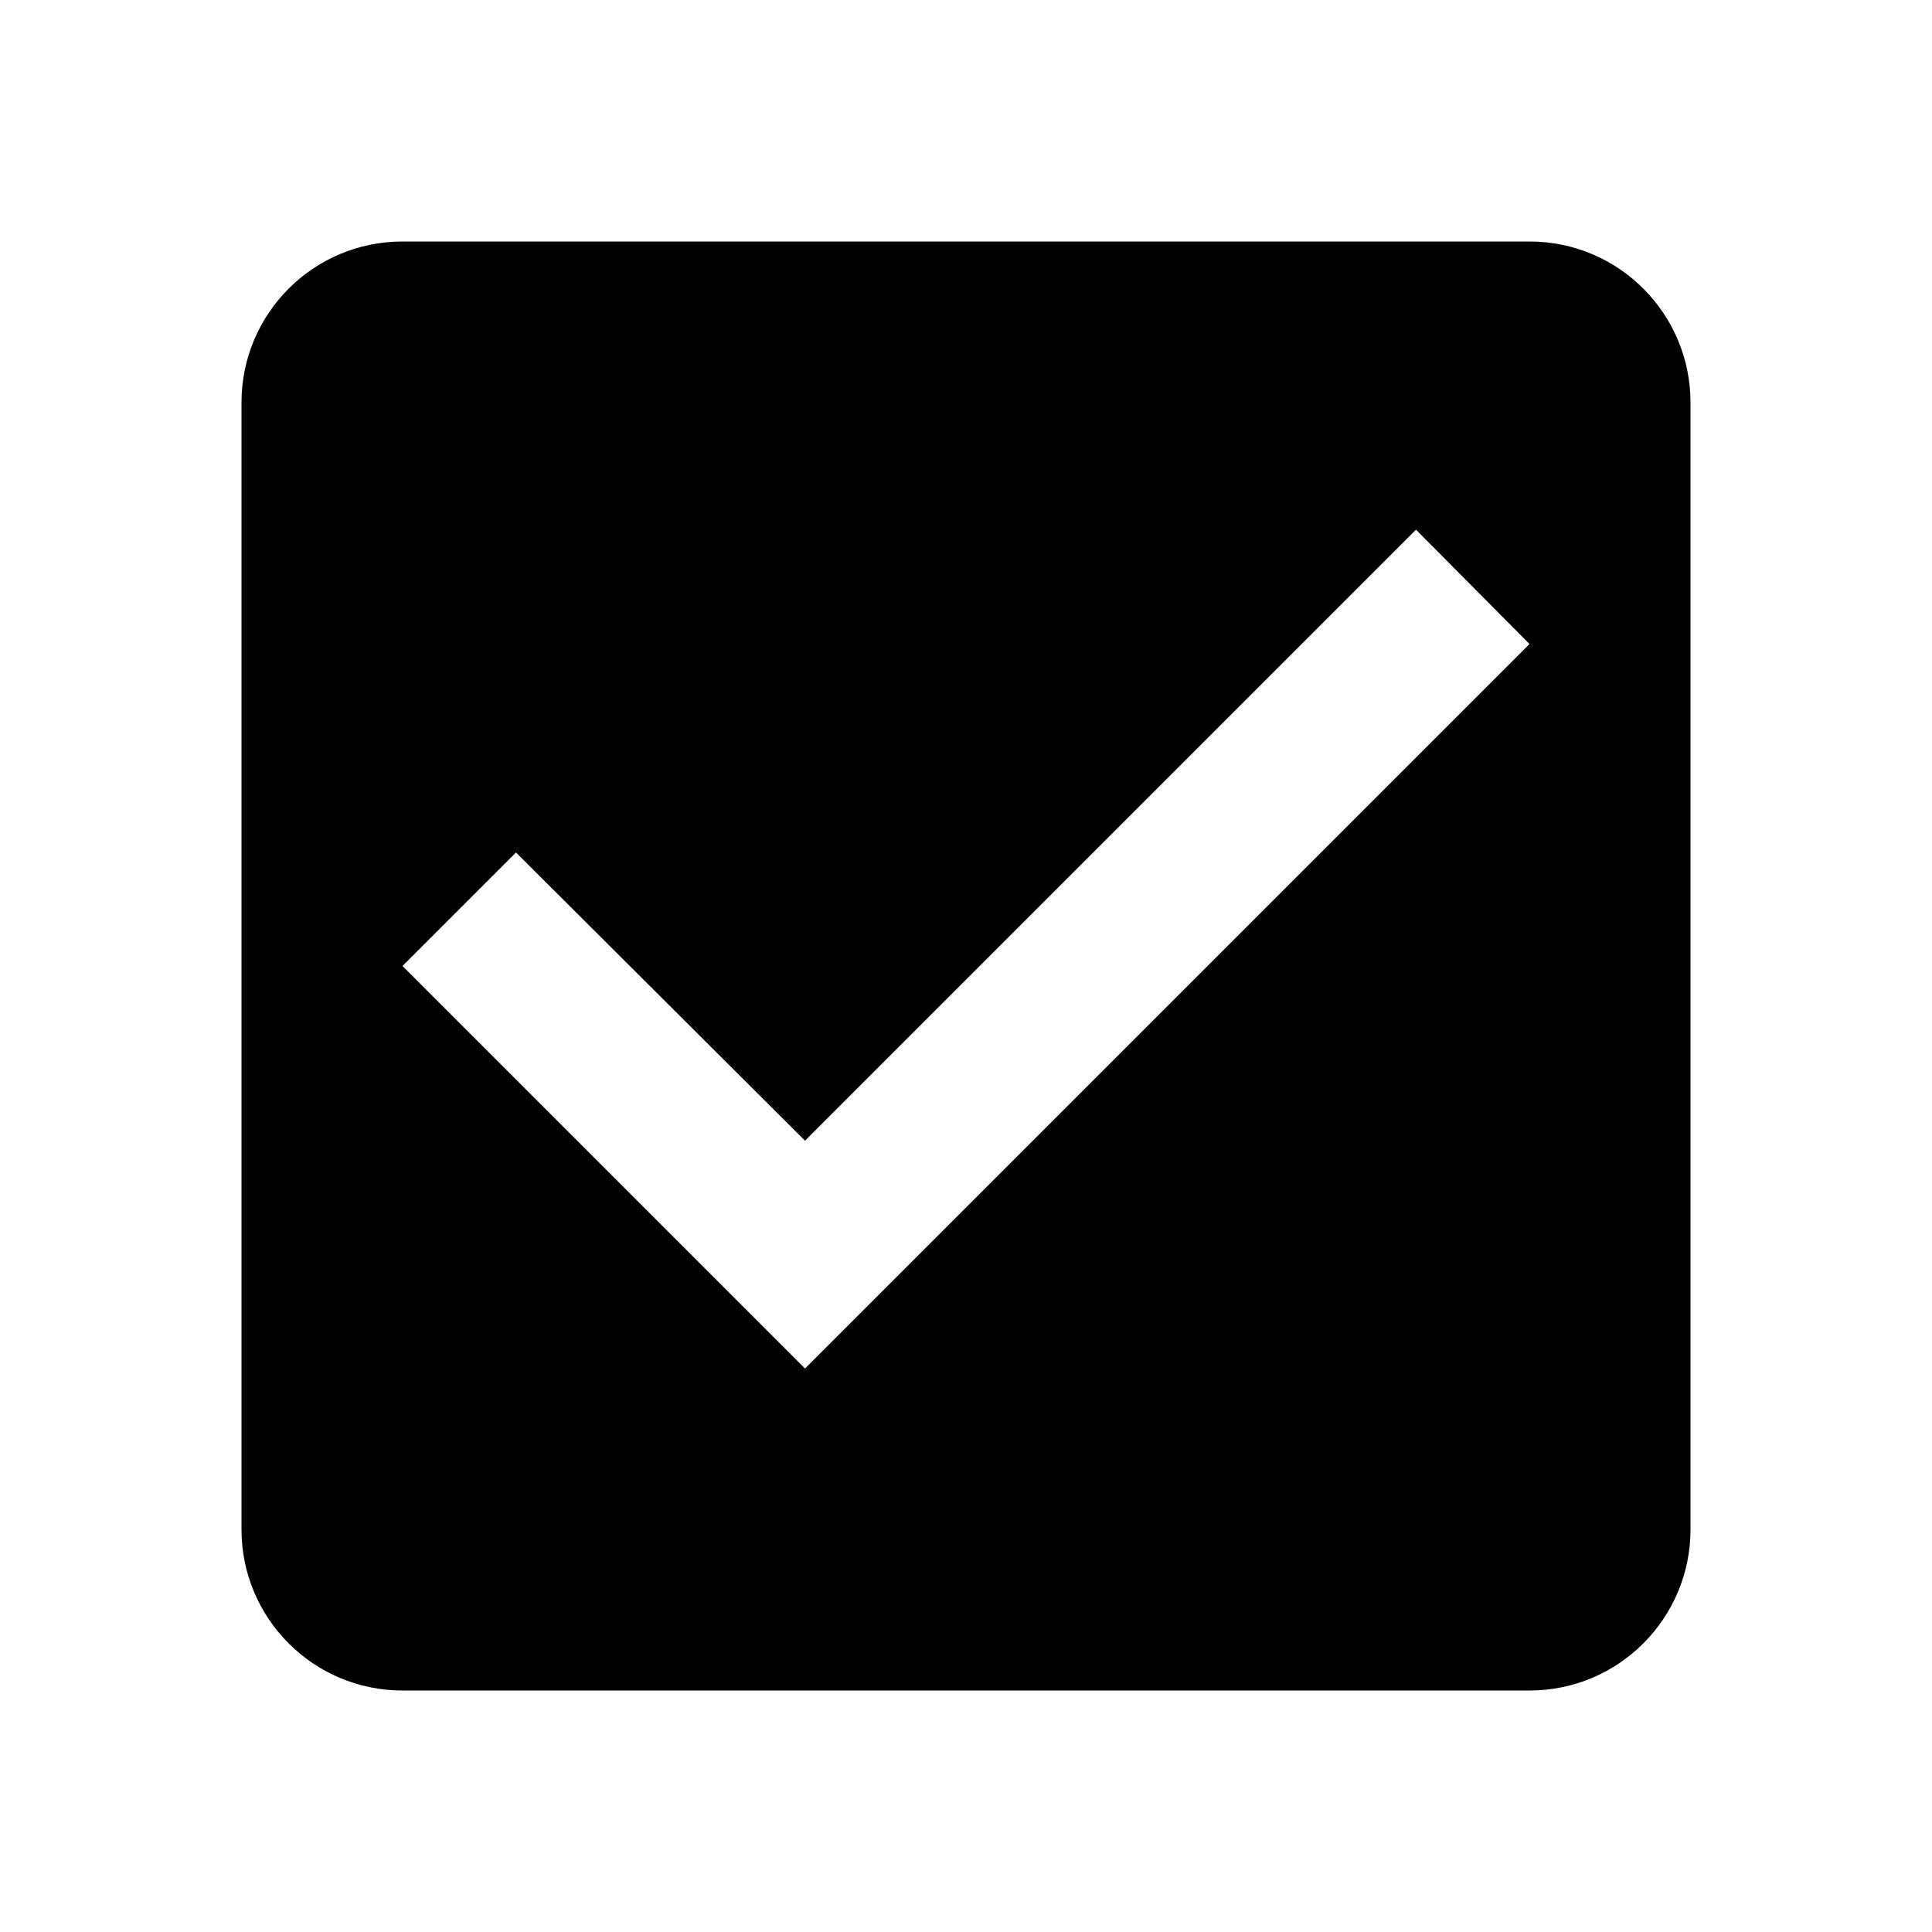
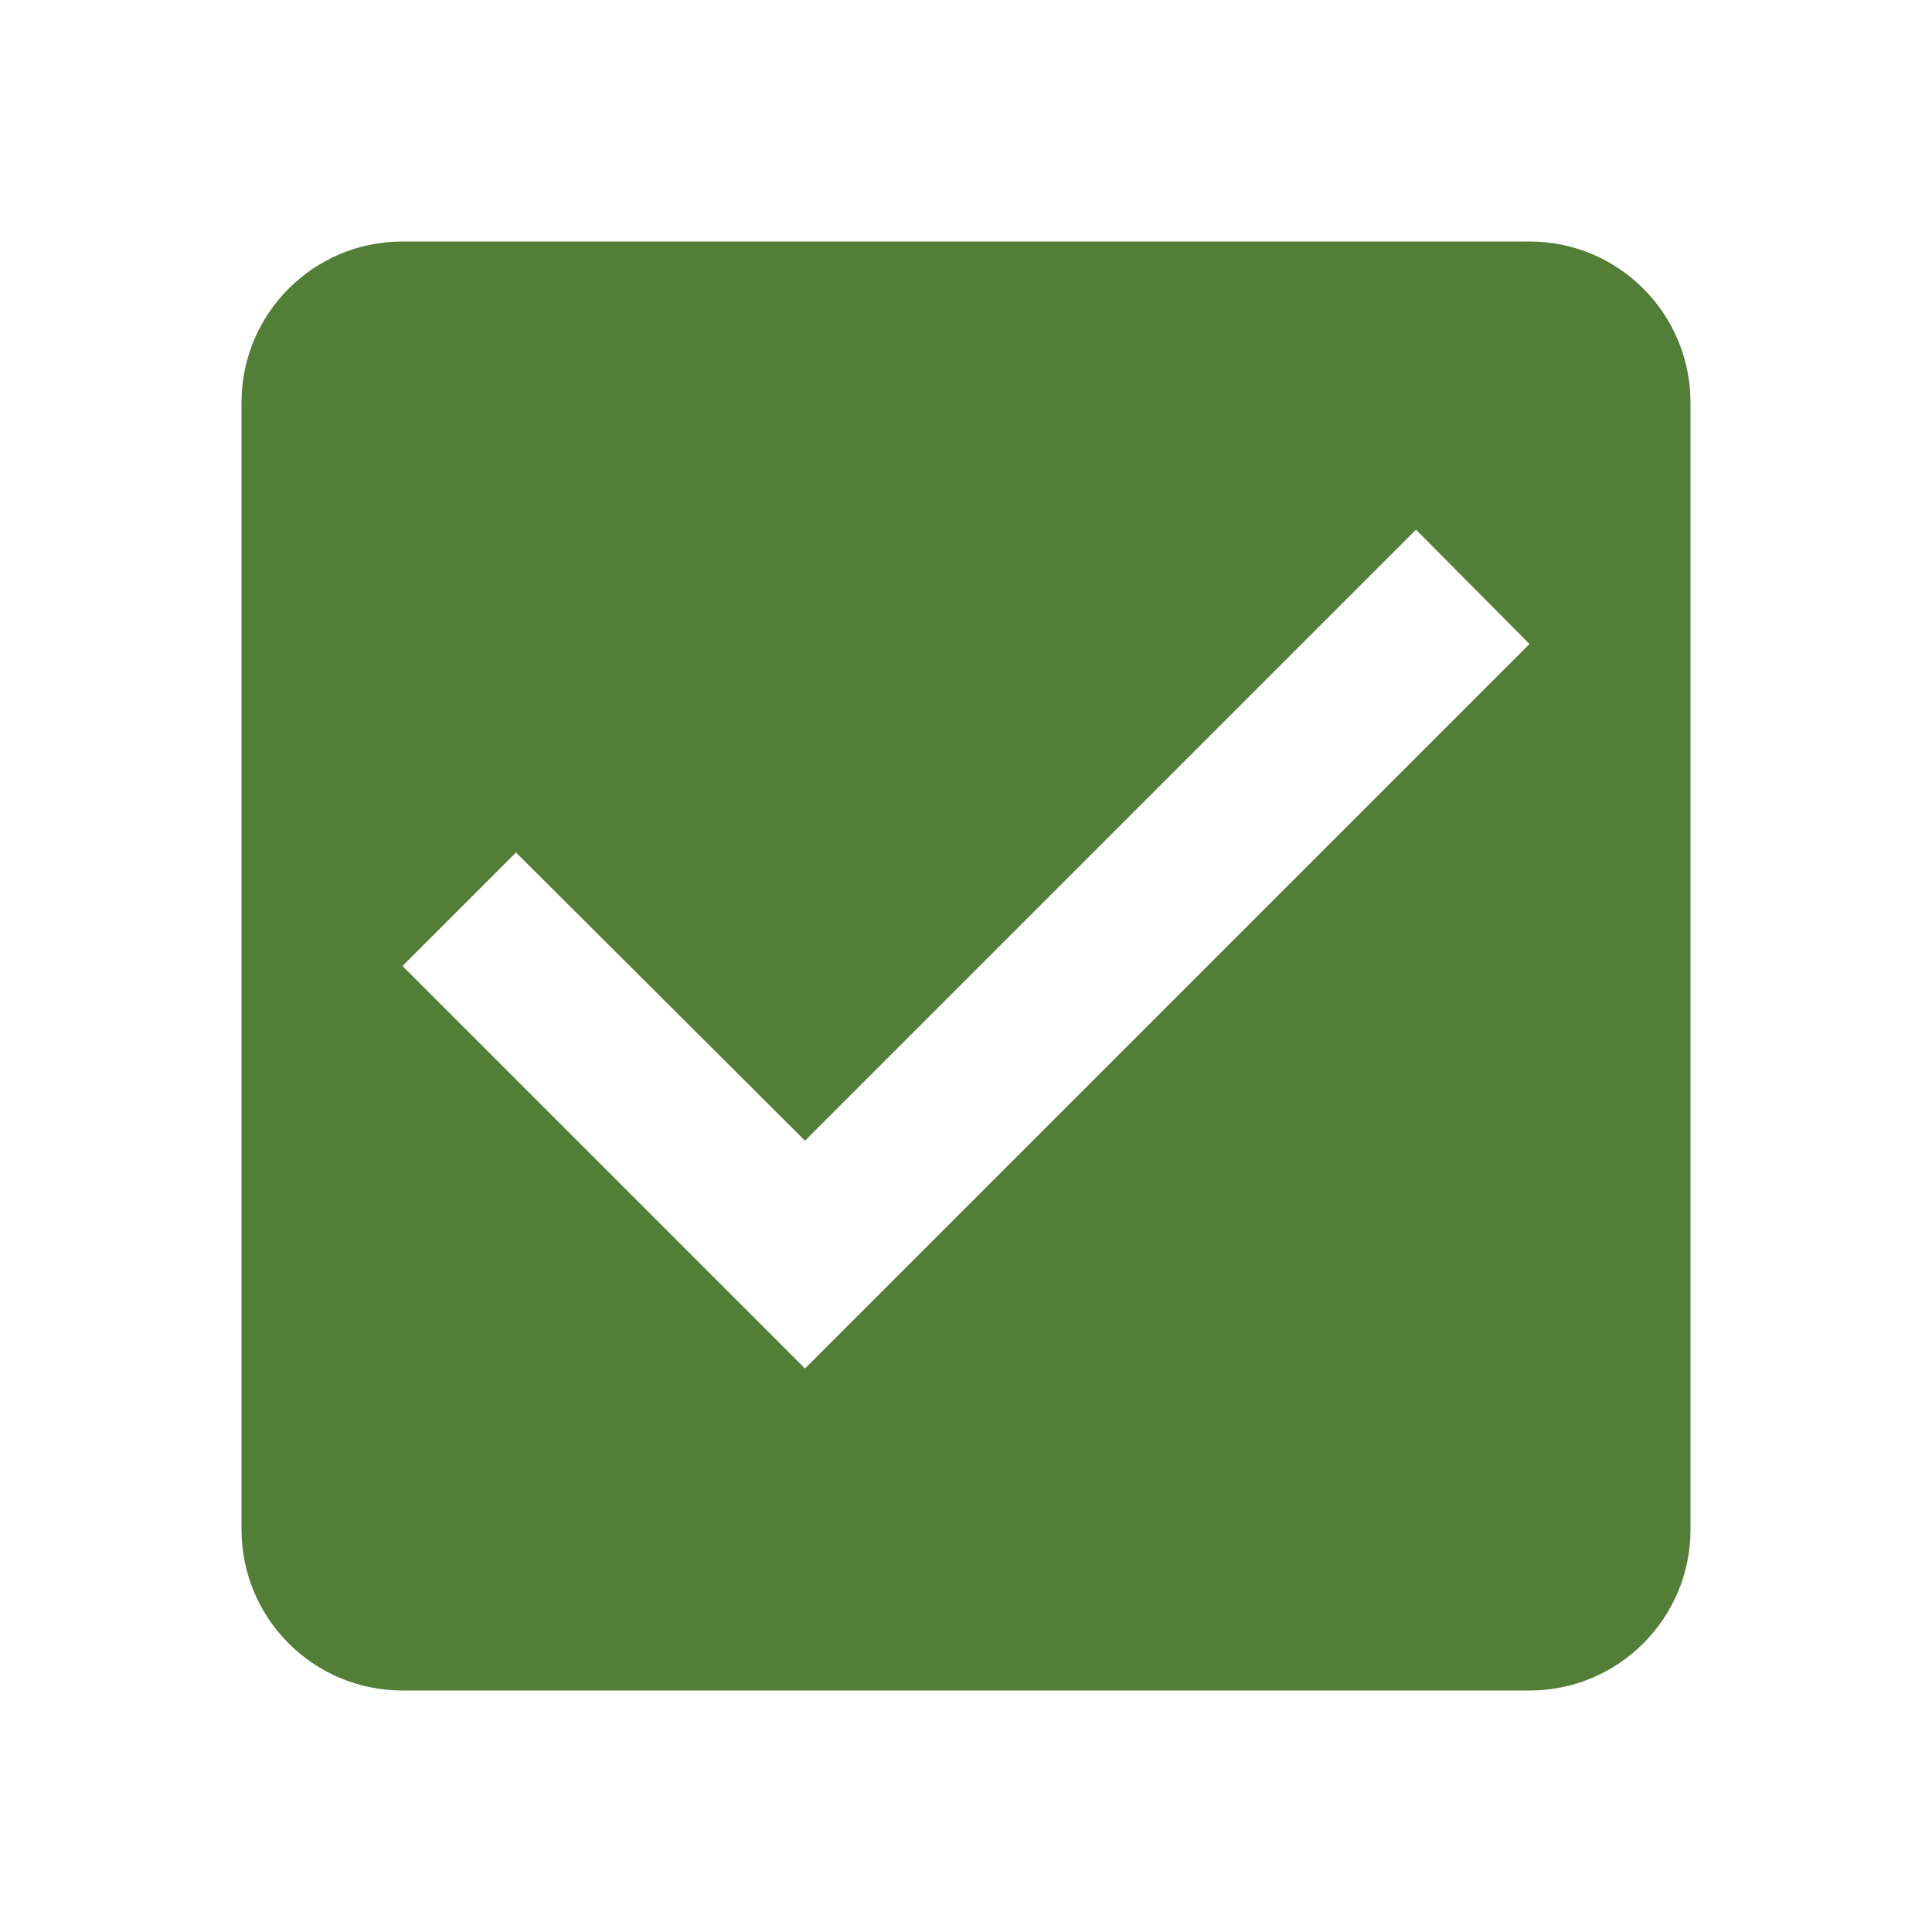
<svg xmlns="http://www.w3.org/2000/svg" height="24" viewBox="0 0 24 24" width="24">
  <path d="M0 0h24v24H0z" fill="none" />
-   <path d="M19 3H5c-1.11 0-2 .9-2 2v14c0 1.1.89 2 2 2h14c1.11 0 2-.9 2-2V5c0-1.1-.89-2-2-2zm-9 14l-5-5 1.41-1.41L10 14.17l7.59-7.59L19 8l-9 9z" />
+   <path d="M19 3H5c-1.11 0-2 .9-2 2v14c0 1.1.89 2 2 2h14c1.11 0 2-.9 2-2V5c0-1.1-.89-2-2-2zm-9 14l-5-5 1.41-1.41L10 14.17l7.59-7.59L19 8l-9 9z" fill="#537e37" />
</svg>
